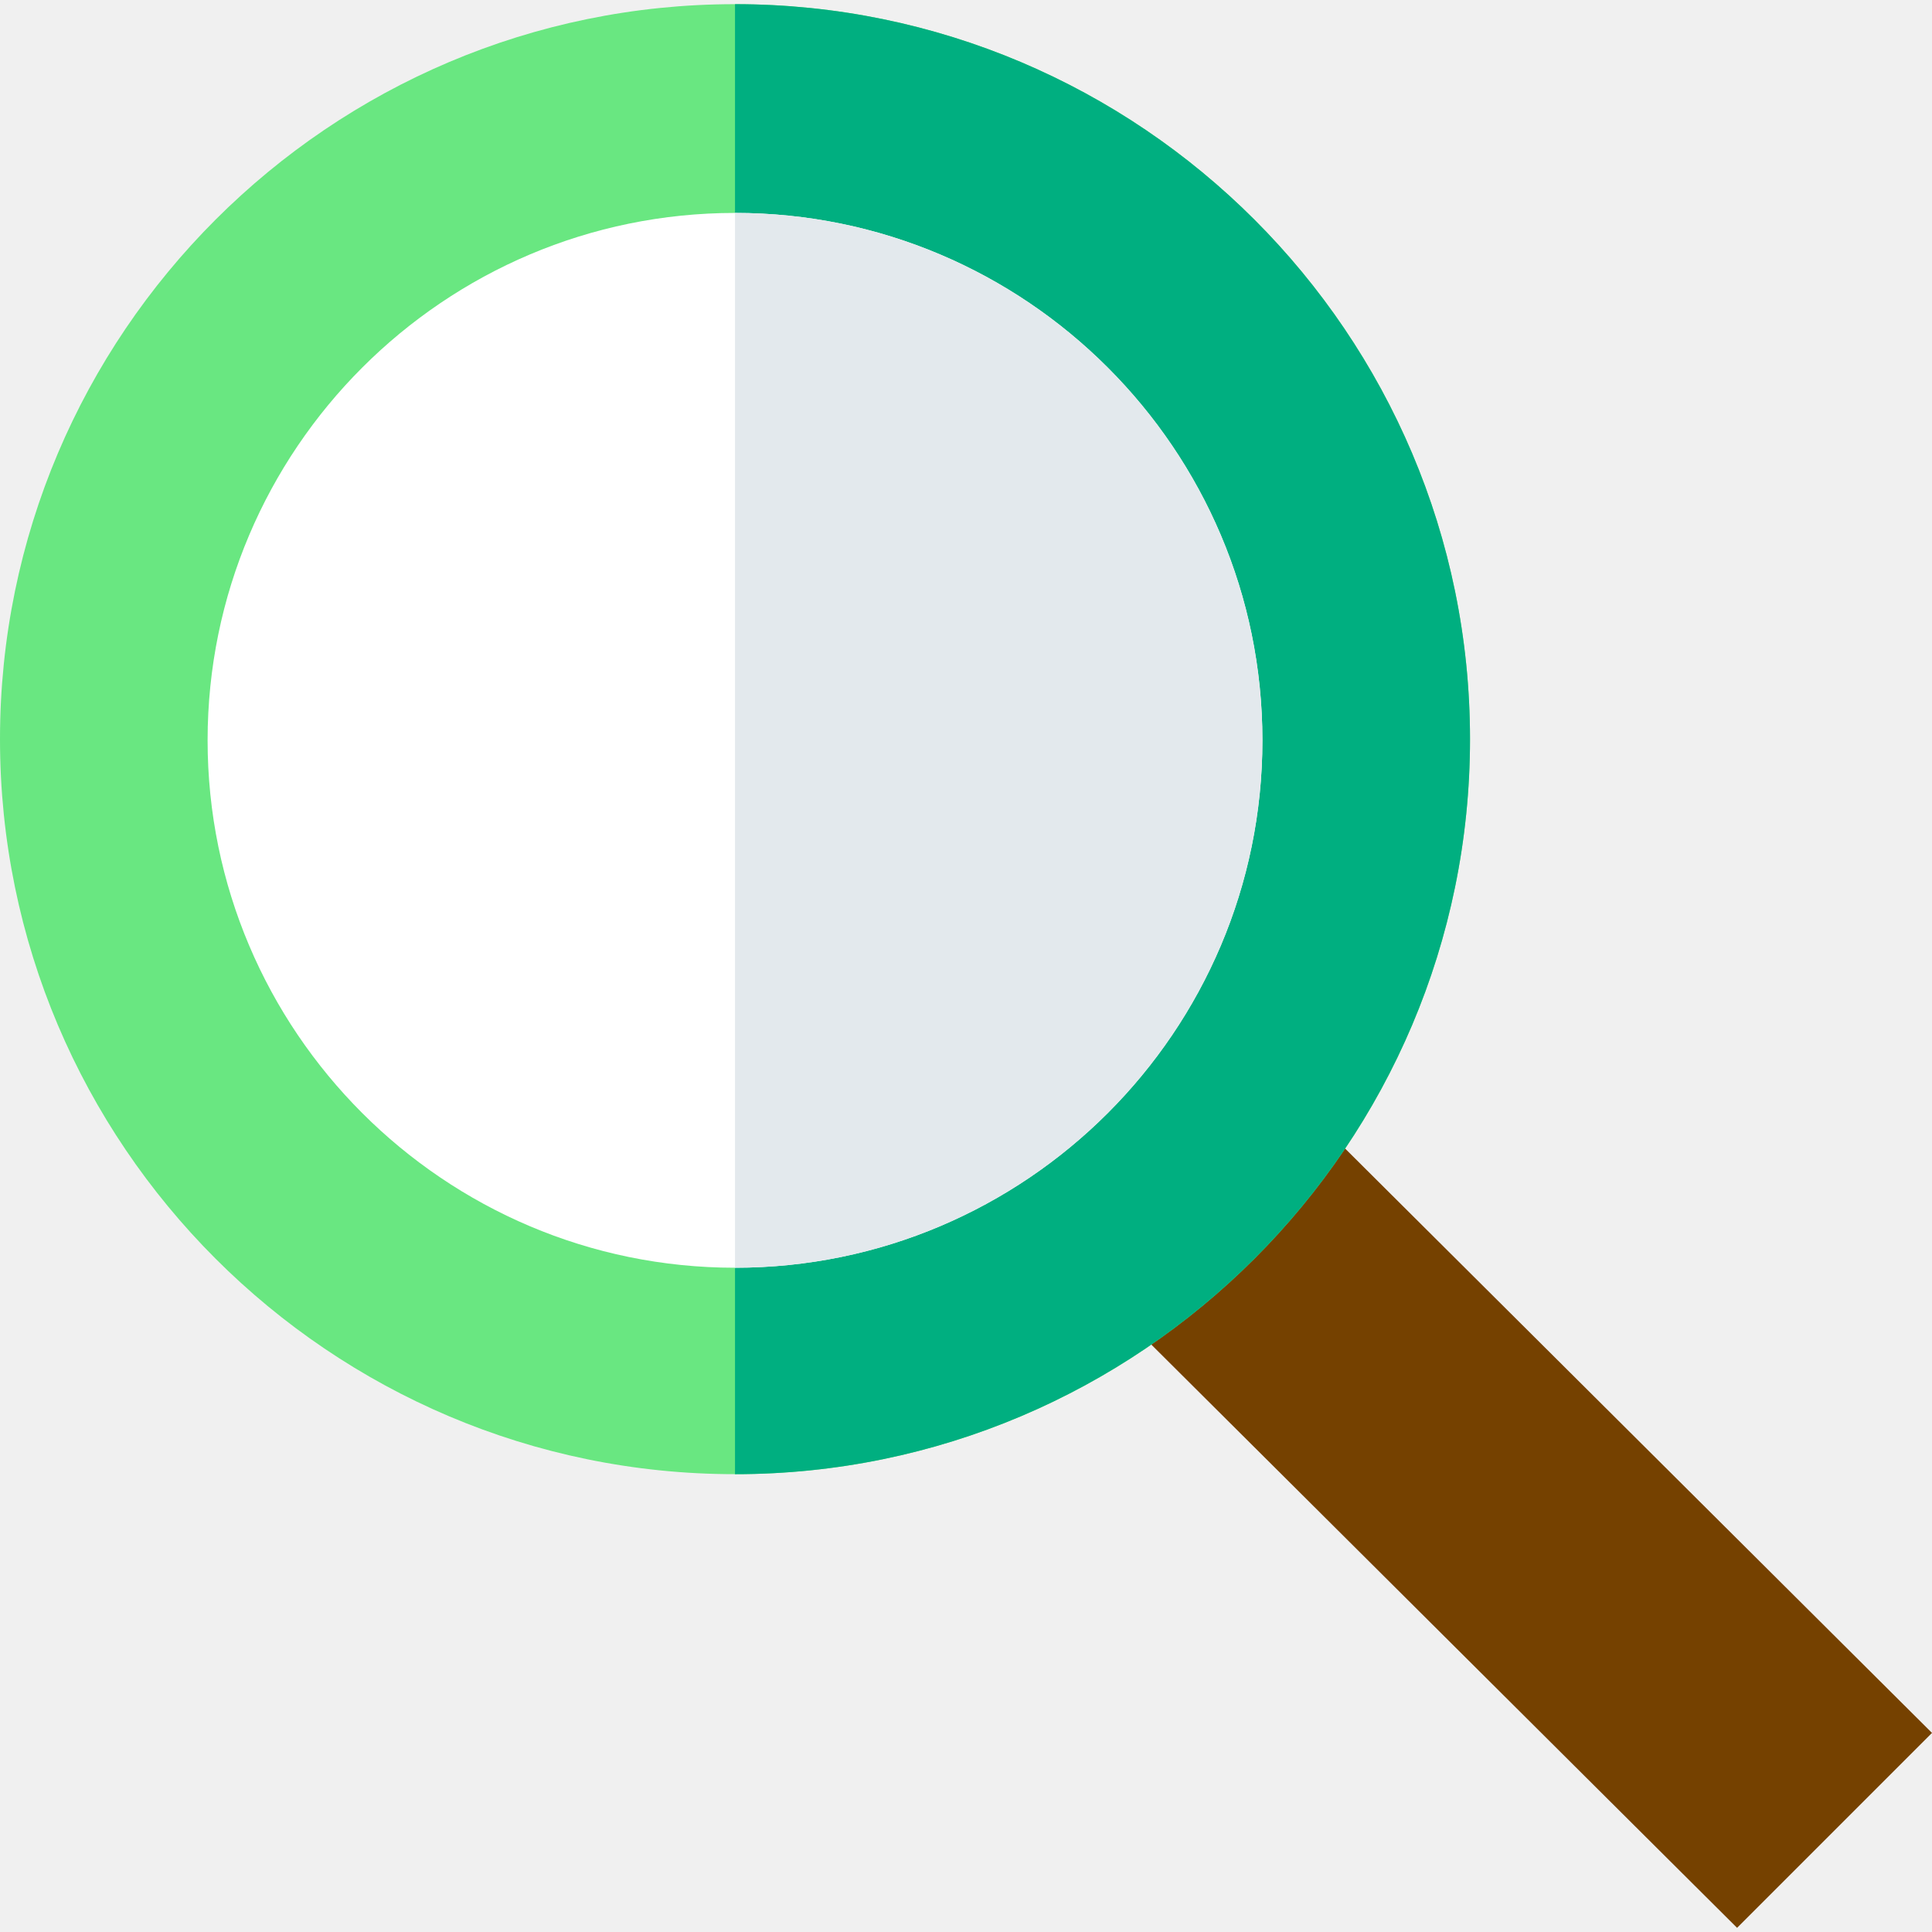
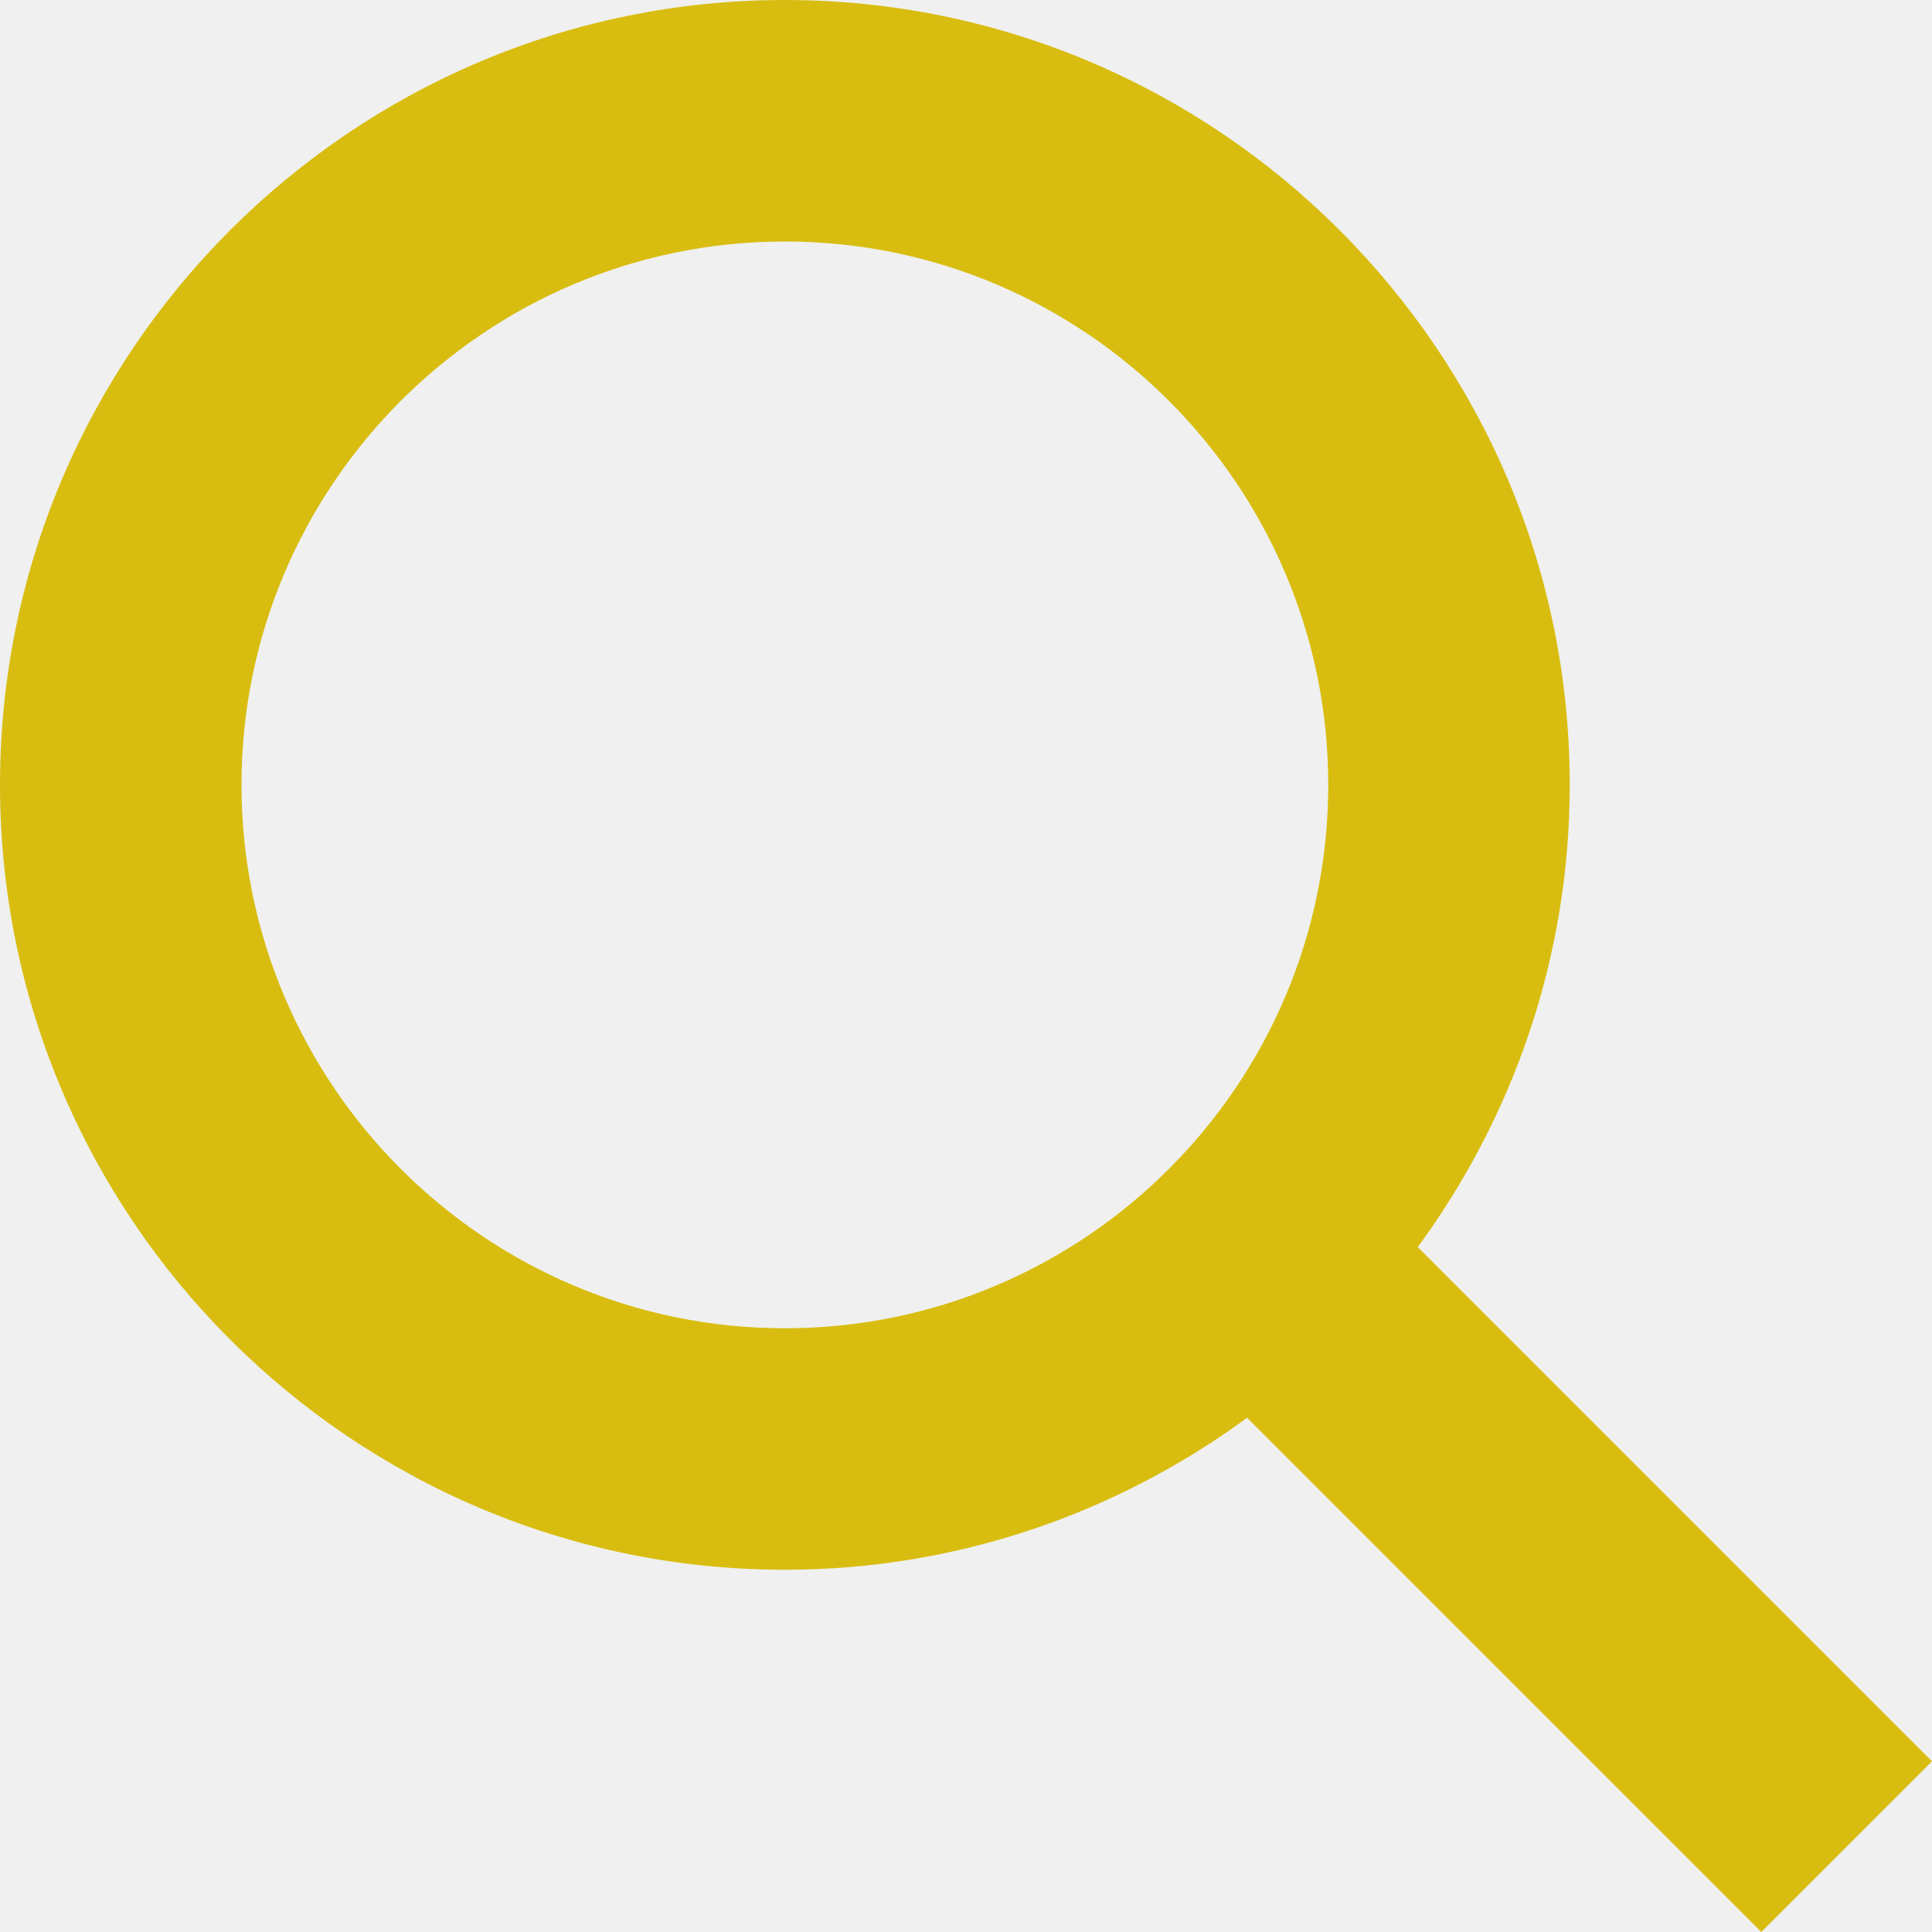
- <svg xmlns="http://www.w3.org/2000/svg" version="1.1" id="Capa_1" x="0px" y="0px" viewBox="0 0 512 512" style="enable-background:new 0 0 512 512;" xml:space="preserve" width="512px" height="512px" class="">
+ <svg xmlns="http://www.w3.org/2000/svg" id="Capa_1" enable-background="new 0 0 515.558 515.558" height="512px" viewBox="0 0 515.558 515.558" width="512px">
  <g>
-     <polygon style="fill:#754100" points="347.474,295.424 326.329,316.66 326.369,316.7 306.616,336.689 296.044,347.307   460.344,510.895 512,459.24 " data-original="#FFDA44" class="" data-old_color="#FFDA44" />
-     <path style="fill:#69E781" d="M194.784,1.105C87.38,1.105,0,88.485,0,195.888s87.38,194.784,194.784,194.784  s194.784-87.38,194.784-194.784S302.187,1.105,194.784,1.105z" data-original="#2488FF" class="" data-old_color="#2488FF" />
-     <path style="fill:#00AF80" d="M194.784,390.672c107.404,0,194.784-87.38,194.784-194.784S302.187,1.105,194.784,1.105V390.672z" data-original="#005ECE" class="" data-old_color="#005ECE" />
-     <path style="fill:#FFFFFF;" d="M194.784,56.428c-77.067,0-139.768,62.7-139.768,139.768s62.7,139.767,139.768,139.767  s139.768-62.7,139.768-139.768S271.851,56.428,194.784,56.428z" data-original="#FFFFFF" class="" />
-     <path style="fill:#E3E9ED" d="M194.784,335.963c77.067,0,139.768-62.7,139.768-139.768s-62.7-139.767-139.768-139.767V335.963z" data-original="#D8D7DA" class="active-path" data-old_color="#D8D7DA" />
+     <path d="m378.344 332.78c25.37-34.645 40.545-77.2 40.545-123.333 0-115.484-93.961-209.445-209.445-209.445s-209.444 93.961-209.444 209.445 93.961 209.445 209.445 209.445c46.133 0 88.692-15.177 123.337-40.547l137.212 137.212 45.564-45.564c0-.001-137.214-137.213-137.214-137.213zm-168.899 21.667c-79.958 0-145-65.042-145-145s65.042-145 145-145 145 65.042 145 145-65.043 145-145 145z" data-original="#000000" class="active-path" data-old_color="#000000" fill="#D8BD10" />
  </g>
</svg>
